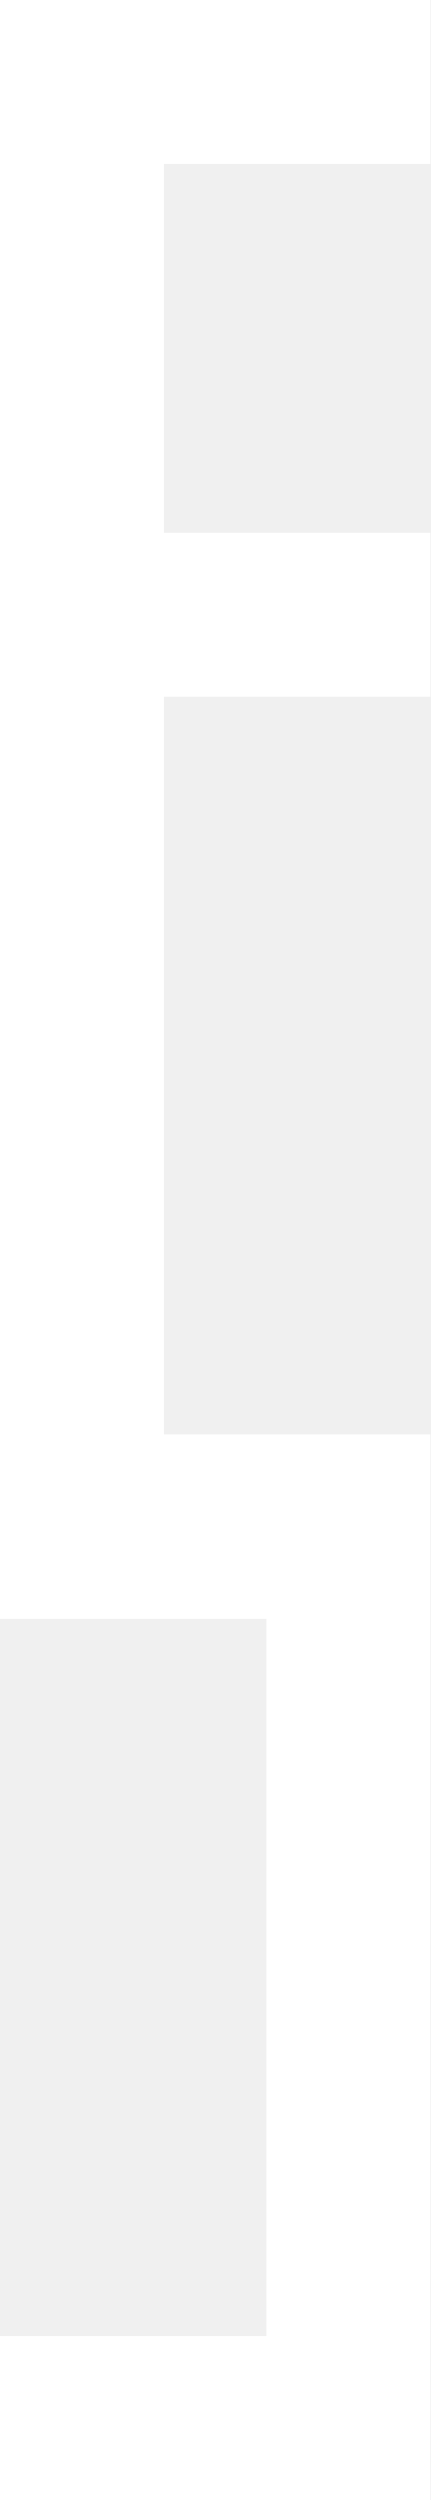
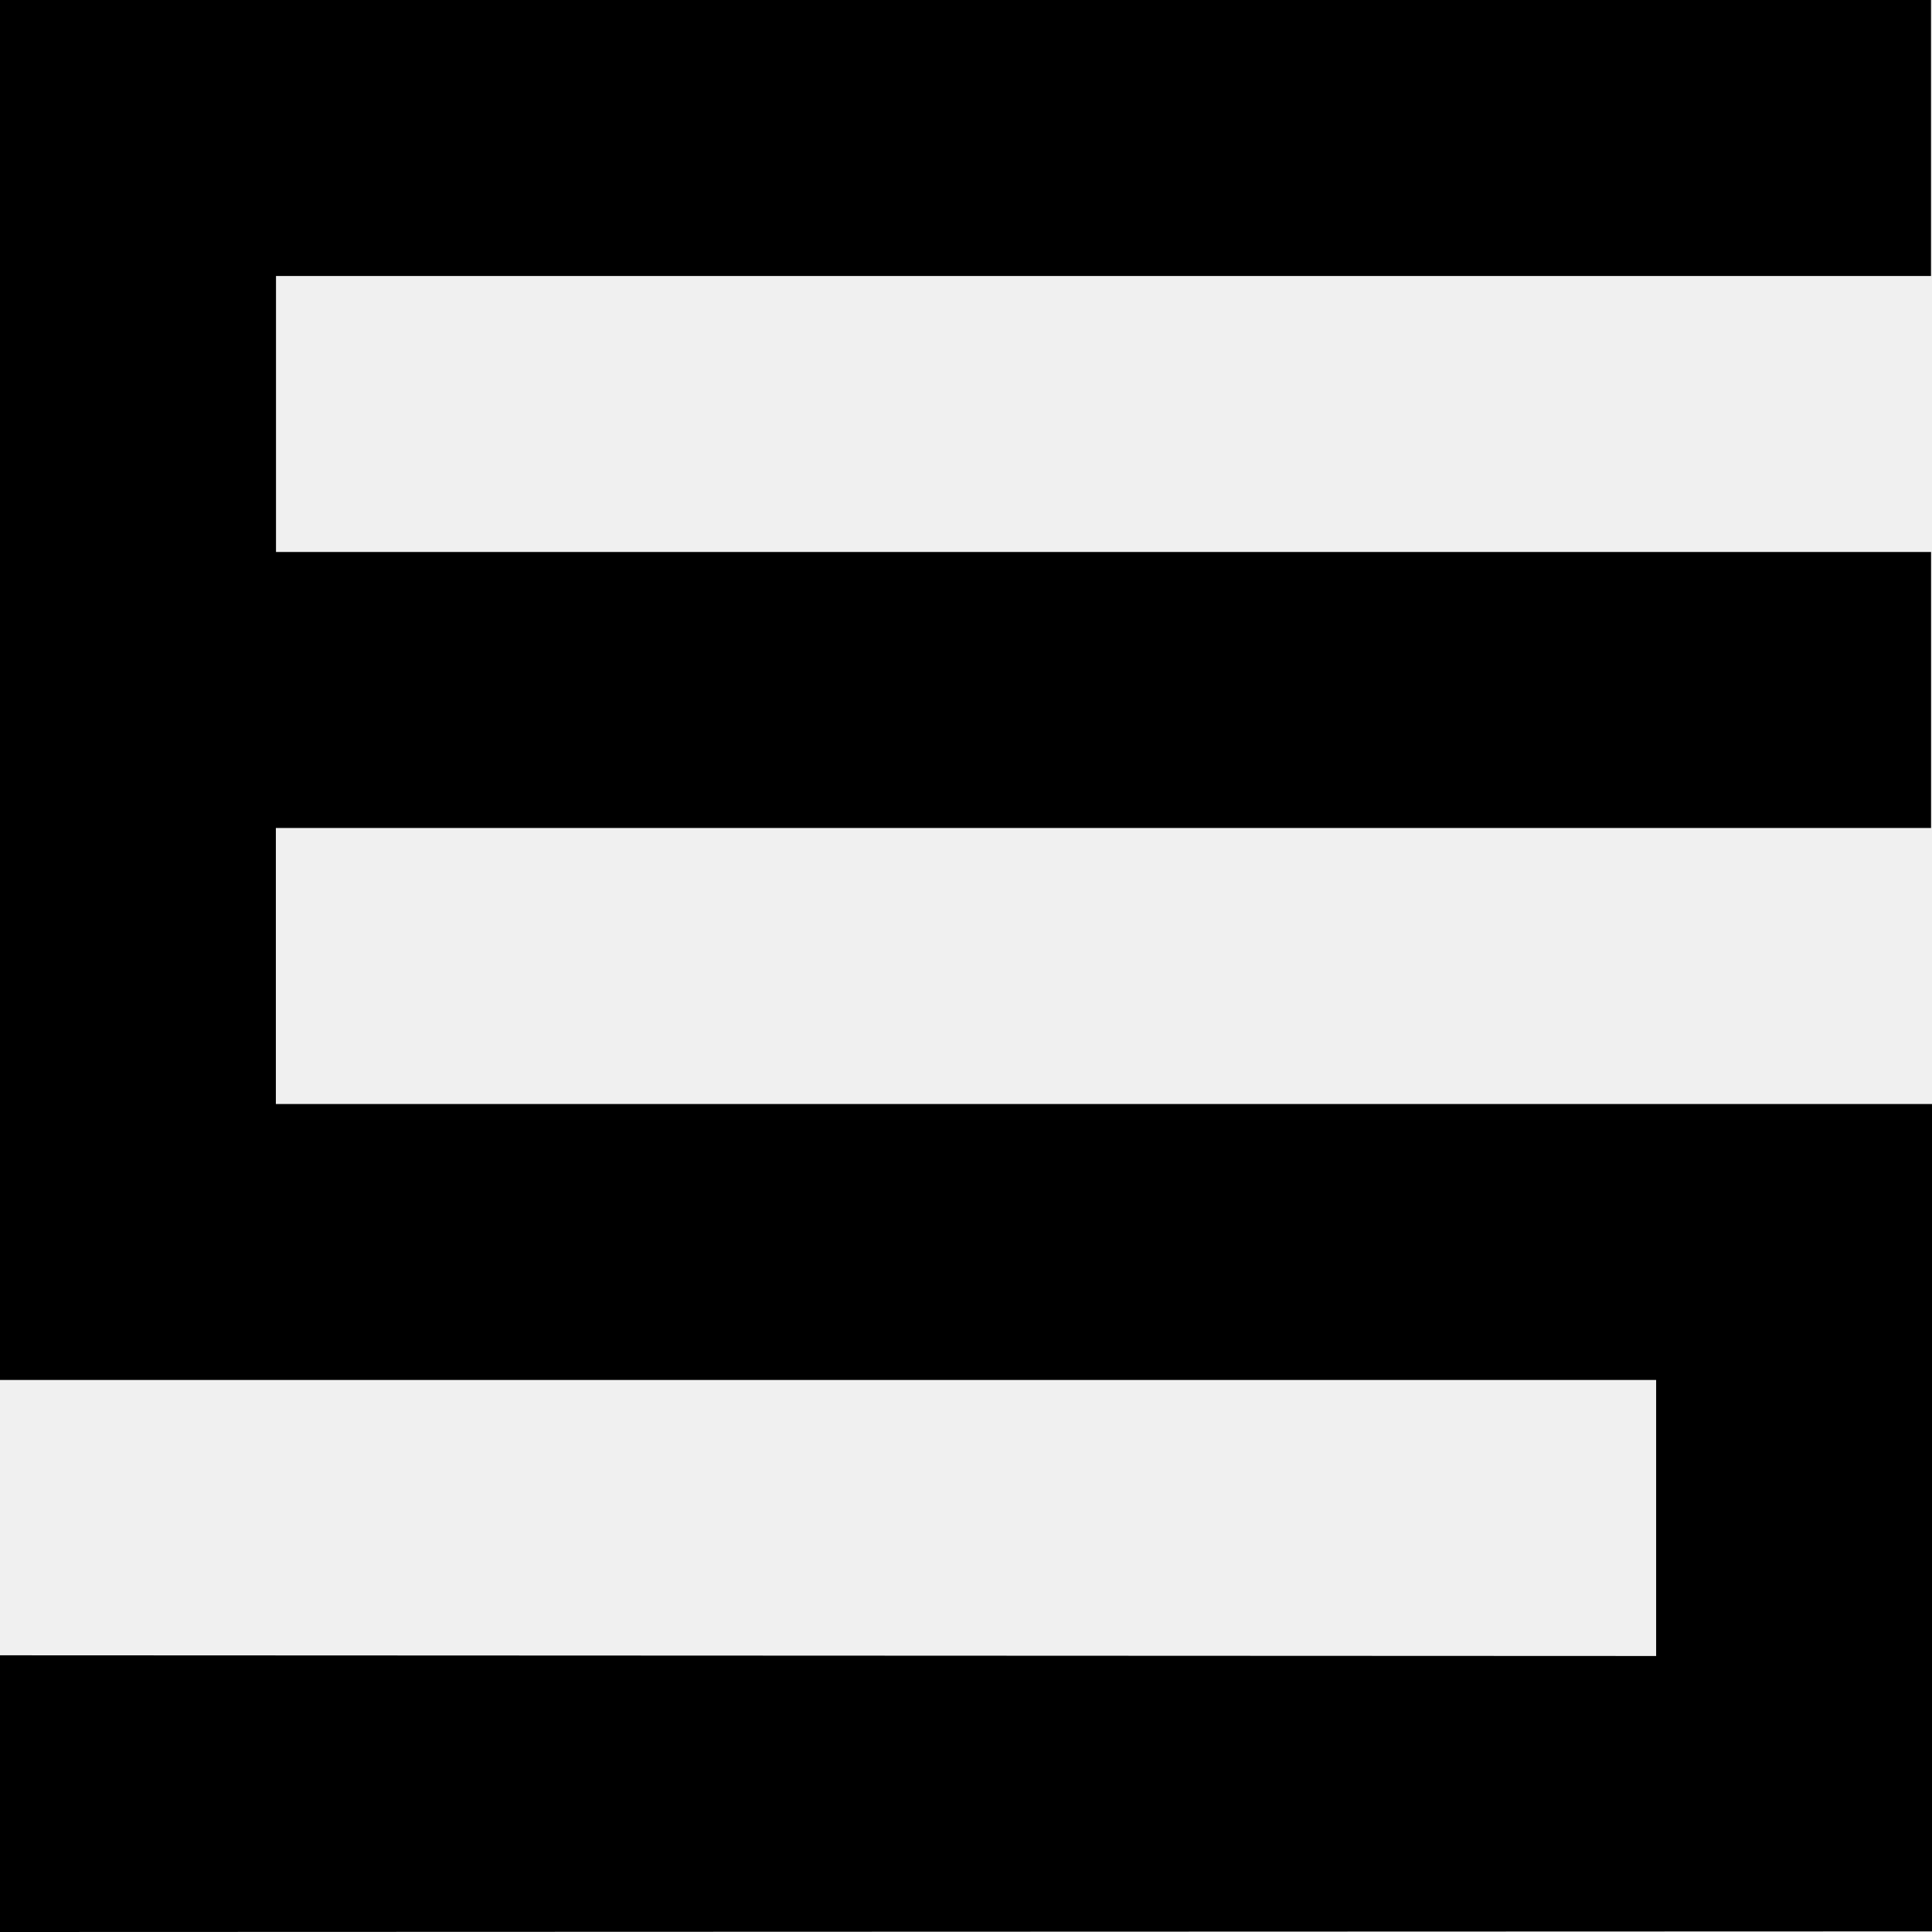
- <svg xmlns="http://www.w3.org/2000/svg" version="1.1" id="Layer_1" x="0px" y="0px" viewBox="322 151 21 122" style="enable-background:new 322 151 21 122;" xml:space="preserve">
-   <style type="text/css">
- 	.st0{fill:#FFFFFF;}
- </style>
-   <polygon class="st0" points="322,151 322,230 335,230 335,265 321,265 321,273 343,273 343,221 330,221 330,185 343,185 343,177   330,177 330,159 343,159 343,151 " />
+ <svg xmlns="http://www.w3.org/2000/svg" width="154px" height="154px" viewBox="0 0 154 154" version="1.1">
+   <defs />
+   <g id="Page-1" stroke="none" stroke-width="1" fill="none" fill-rule="evenodd">
+     <polygon id="Path-2" fill="#000000" points="0 0 153.921 0 153.921 22 22 22 22 44 153.925 44 153.925 66 21.989 66 21.989 88 154 88 154 153.95 0 154 0 131.944 132.011 132 132.011 109.999 0 109.999" />
+   </g>
</svg>
